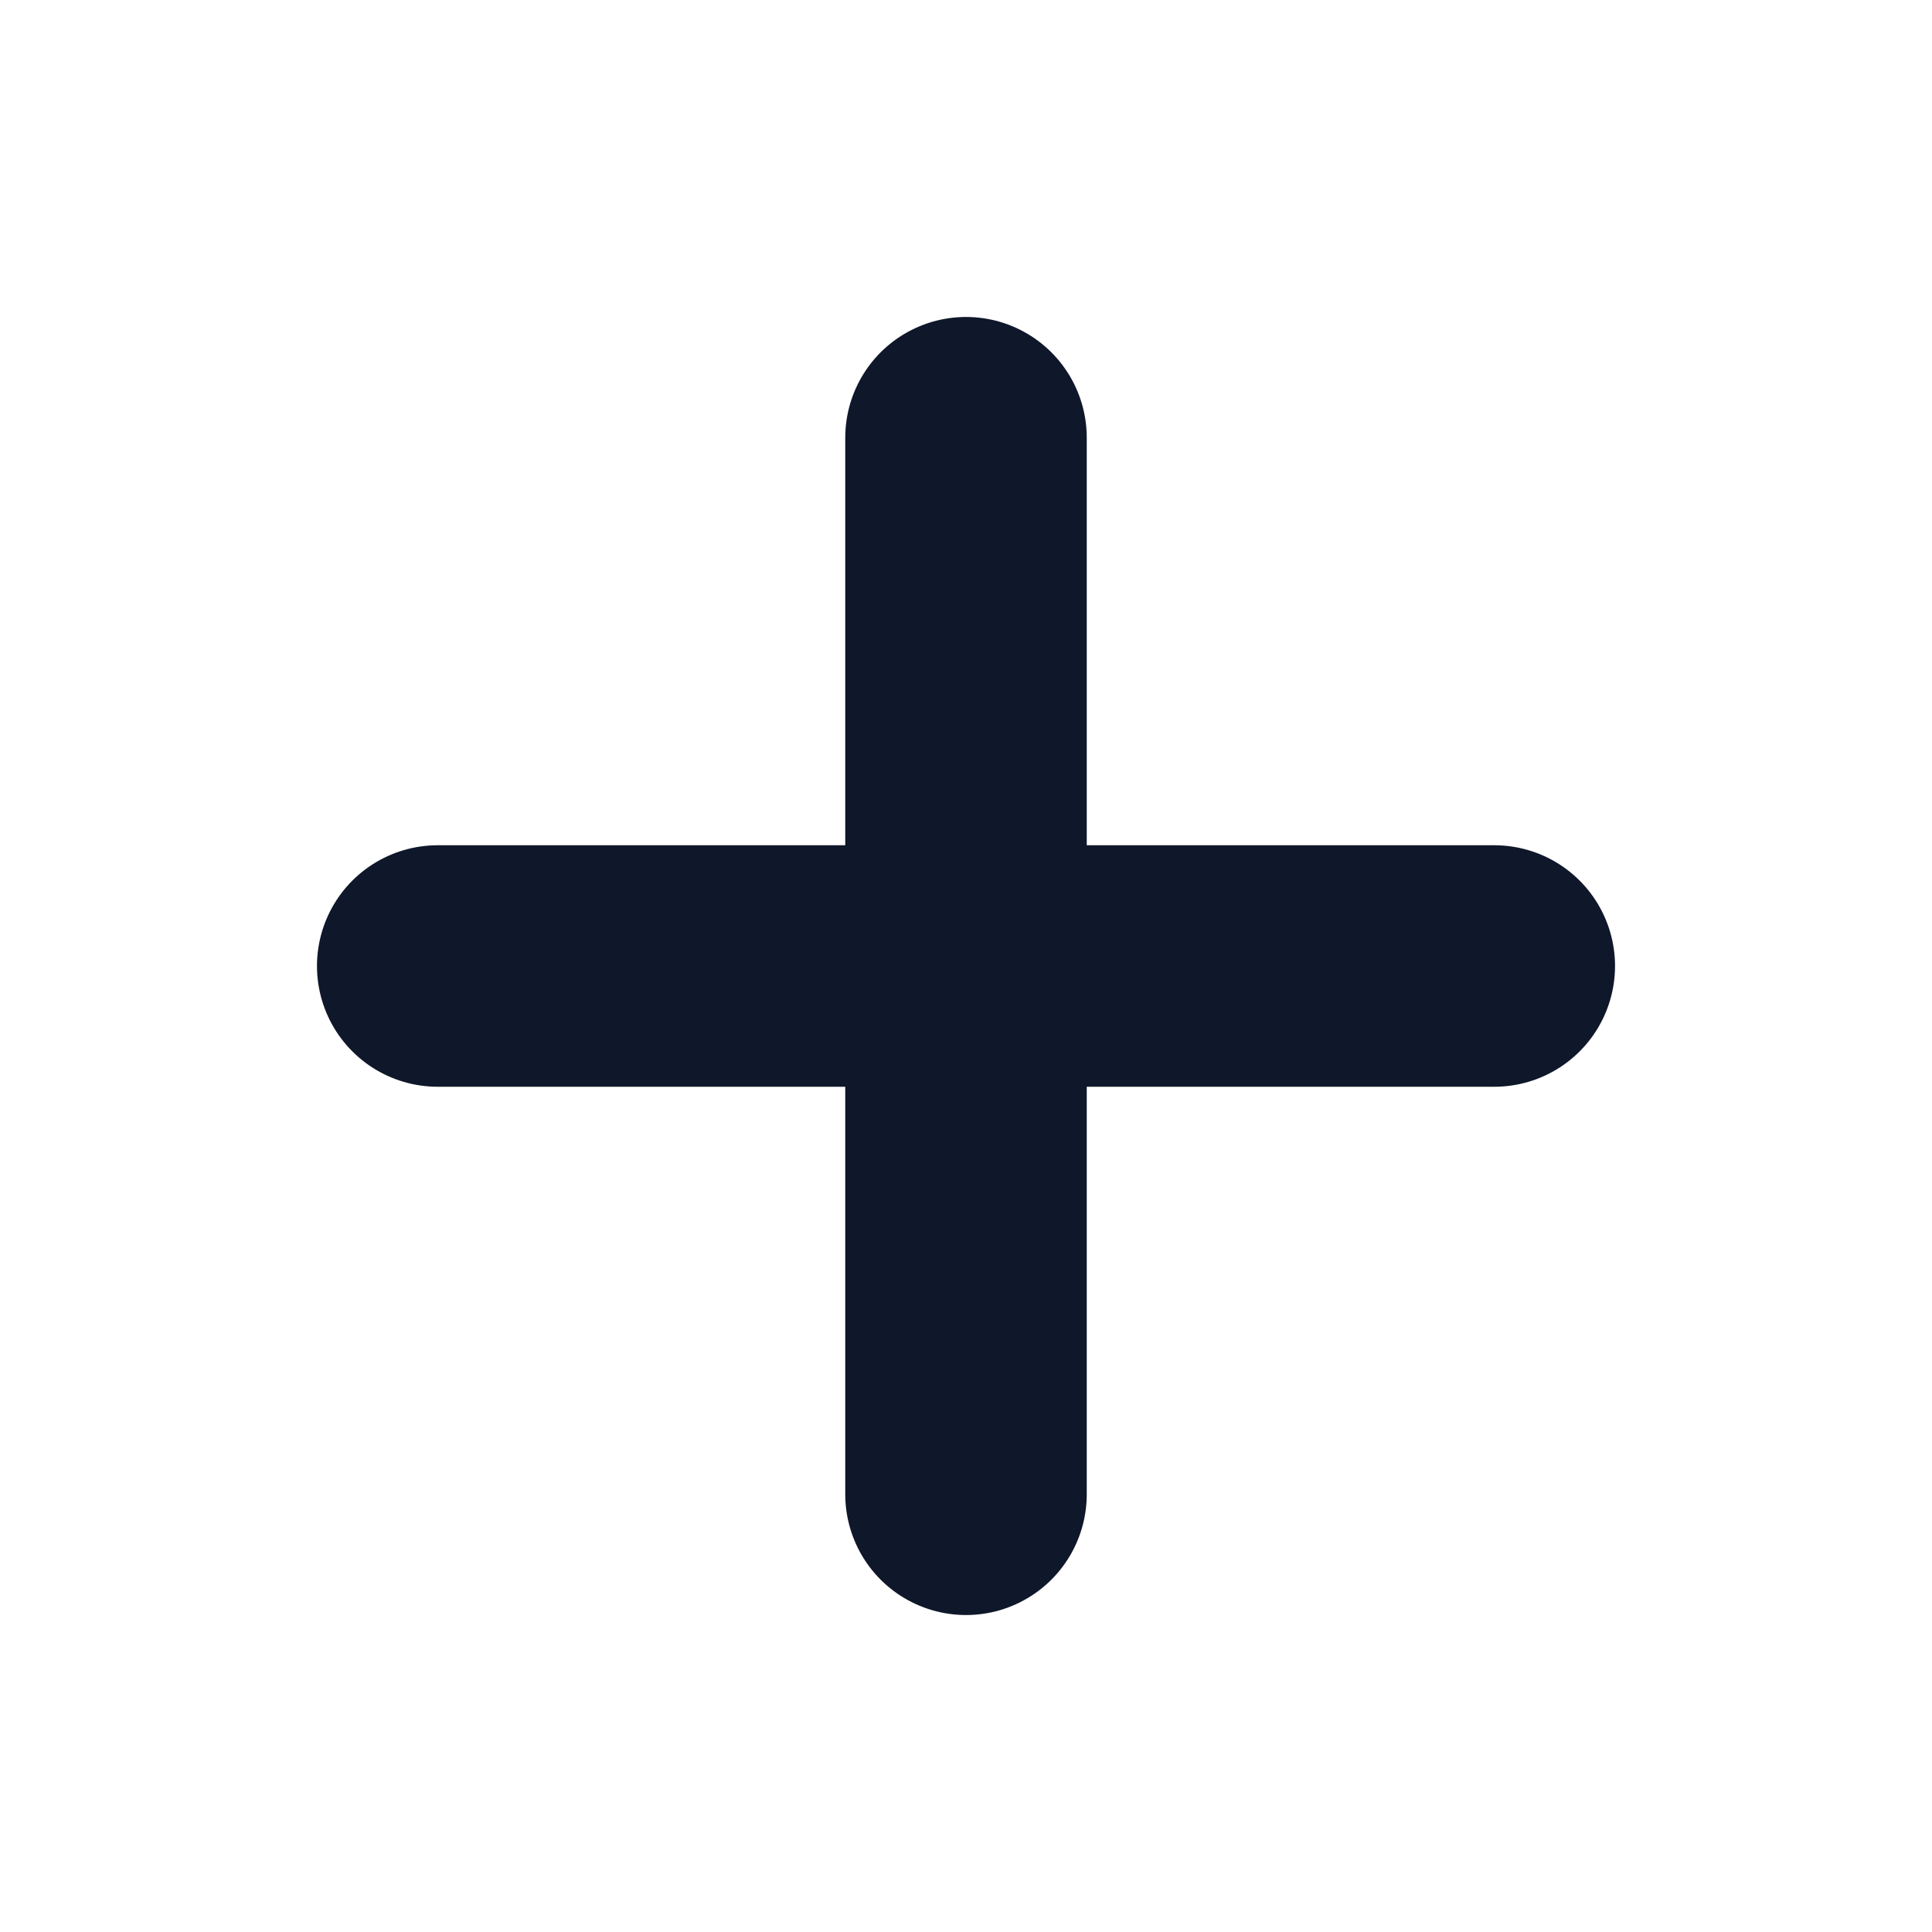
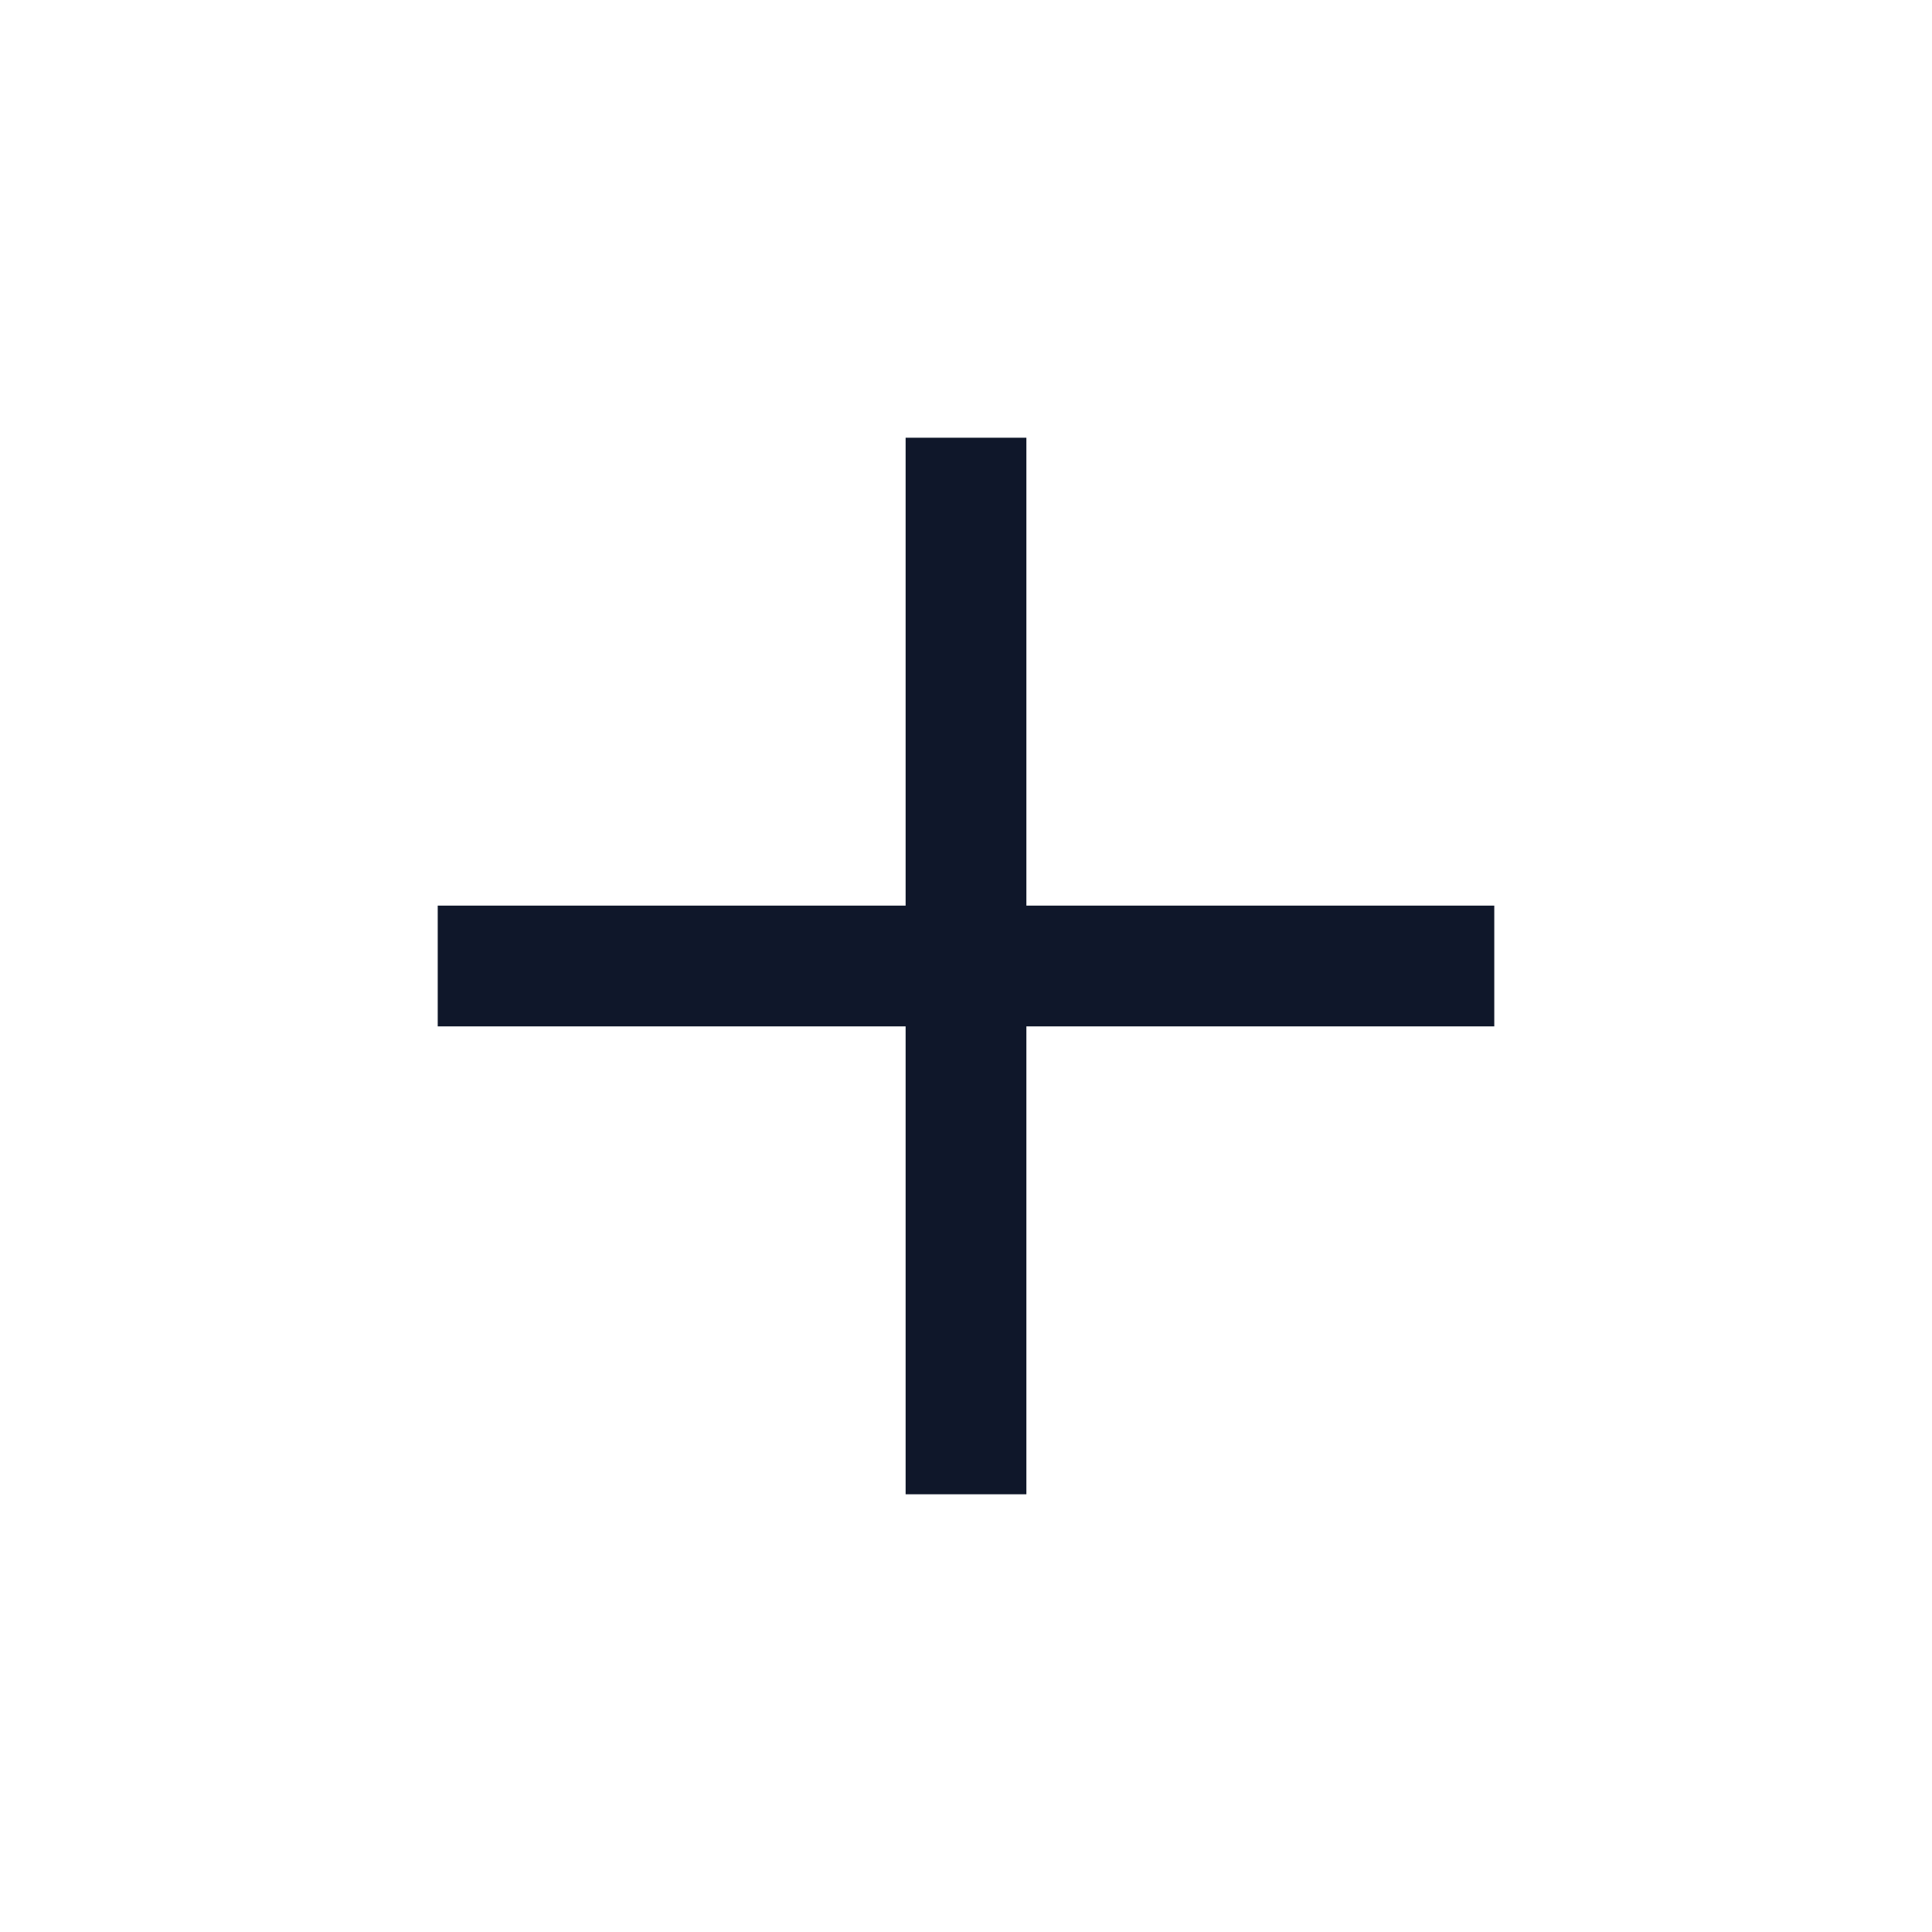
<svg xmlns="http://www.w3.org/2000/svg" width="16" height="16" viewBox="0 0 16 16" fill="none">
-   <path d="M8 3.625V12.375" stroke="#0F172A" stroke-width="2" stroke-linecap="round" stroke-linejoin="round" />
-   <path d="M3.625 8H12.375" stroke="#0F172A" stroke-width="2" stroke-linecap="round" stroke-linejoin="round" />
+   <path d="M8 3.625V12.375" stroke="#0F172A" strokeWidth="2" strokeLinecap="round" strokeLinejoin="round" />
+   <path d="M3.625 8H12.375" stroke="#0F172A" strokeWidth="2" strokeLinecap="round" strokeLinejoin="round" />
</svg>
